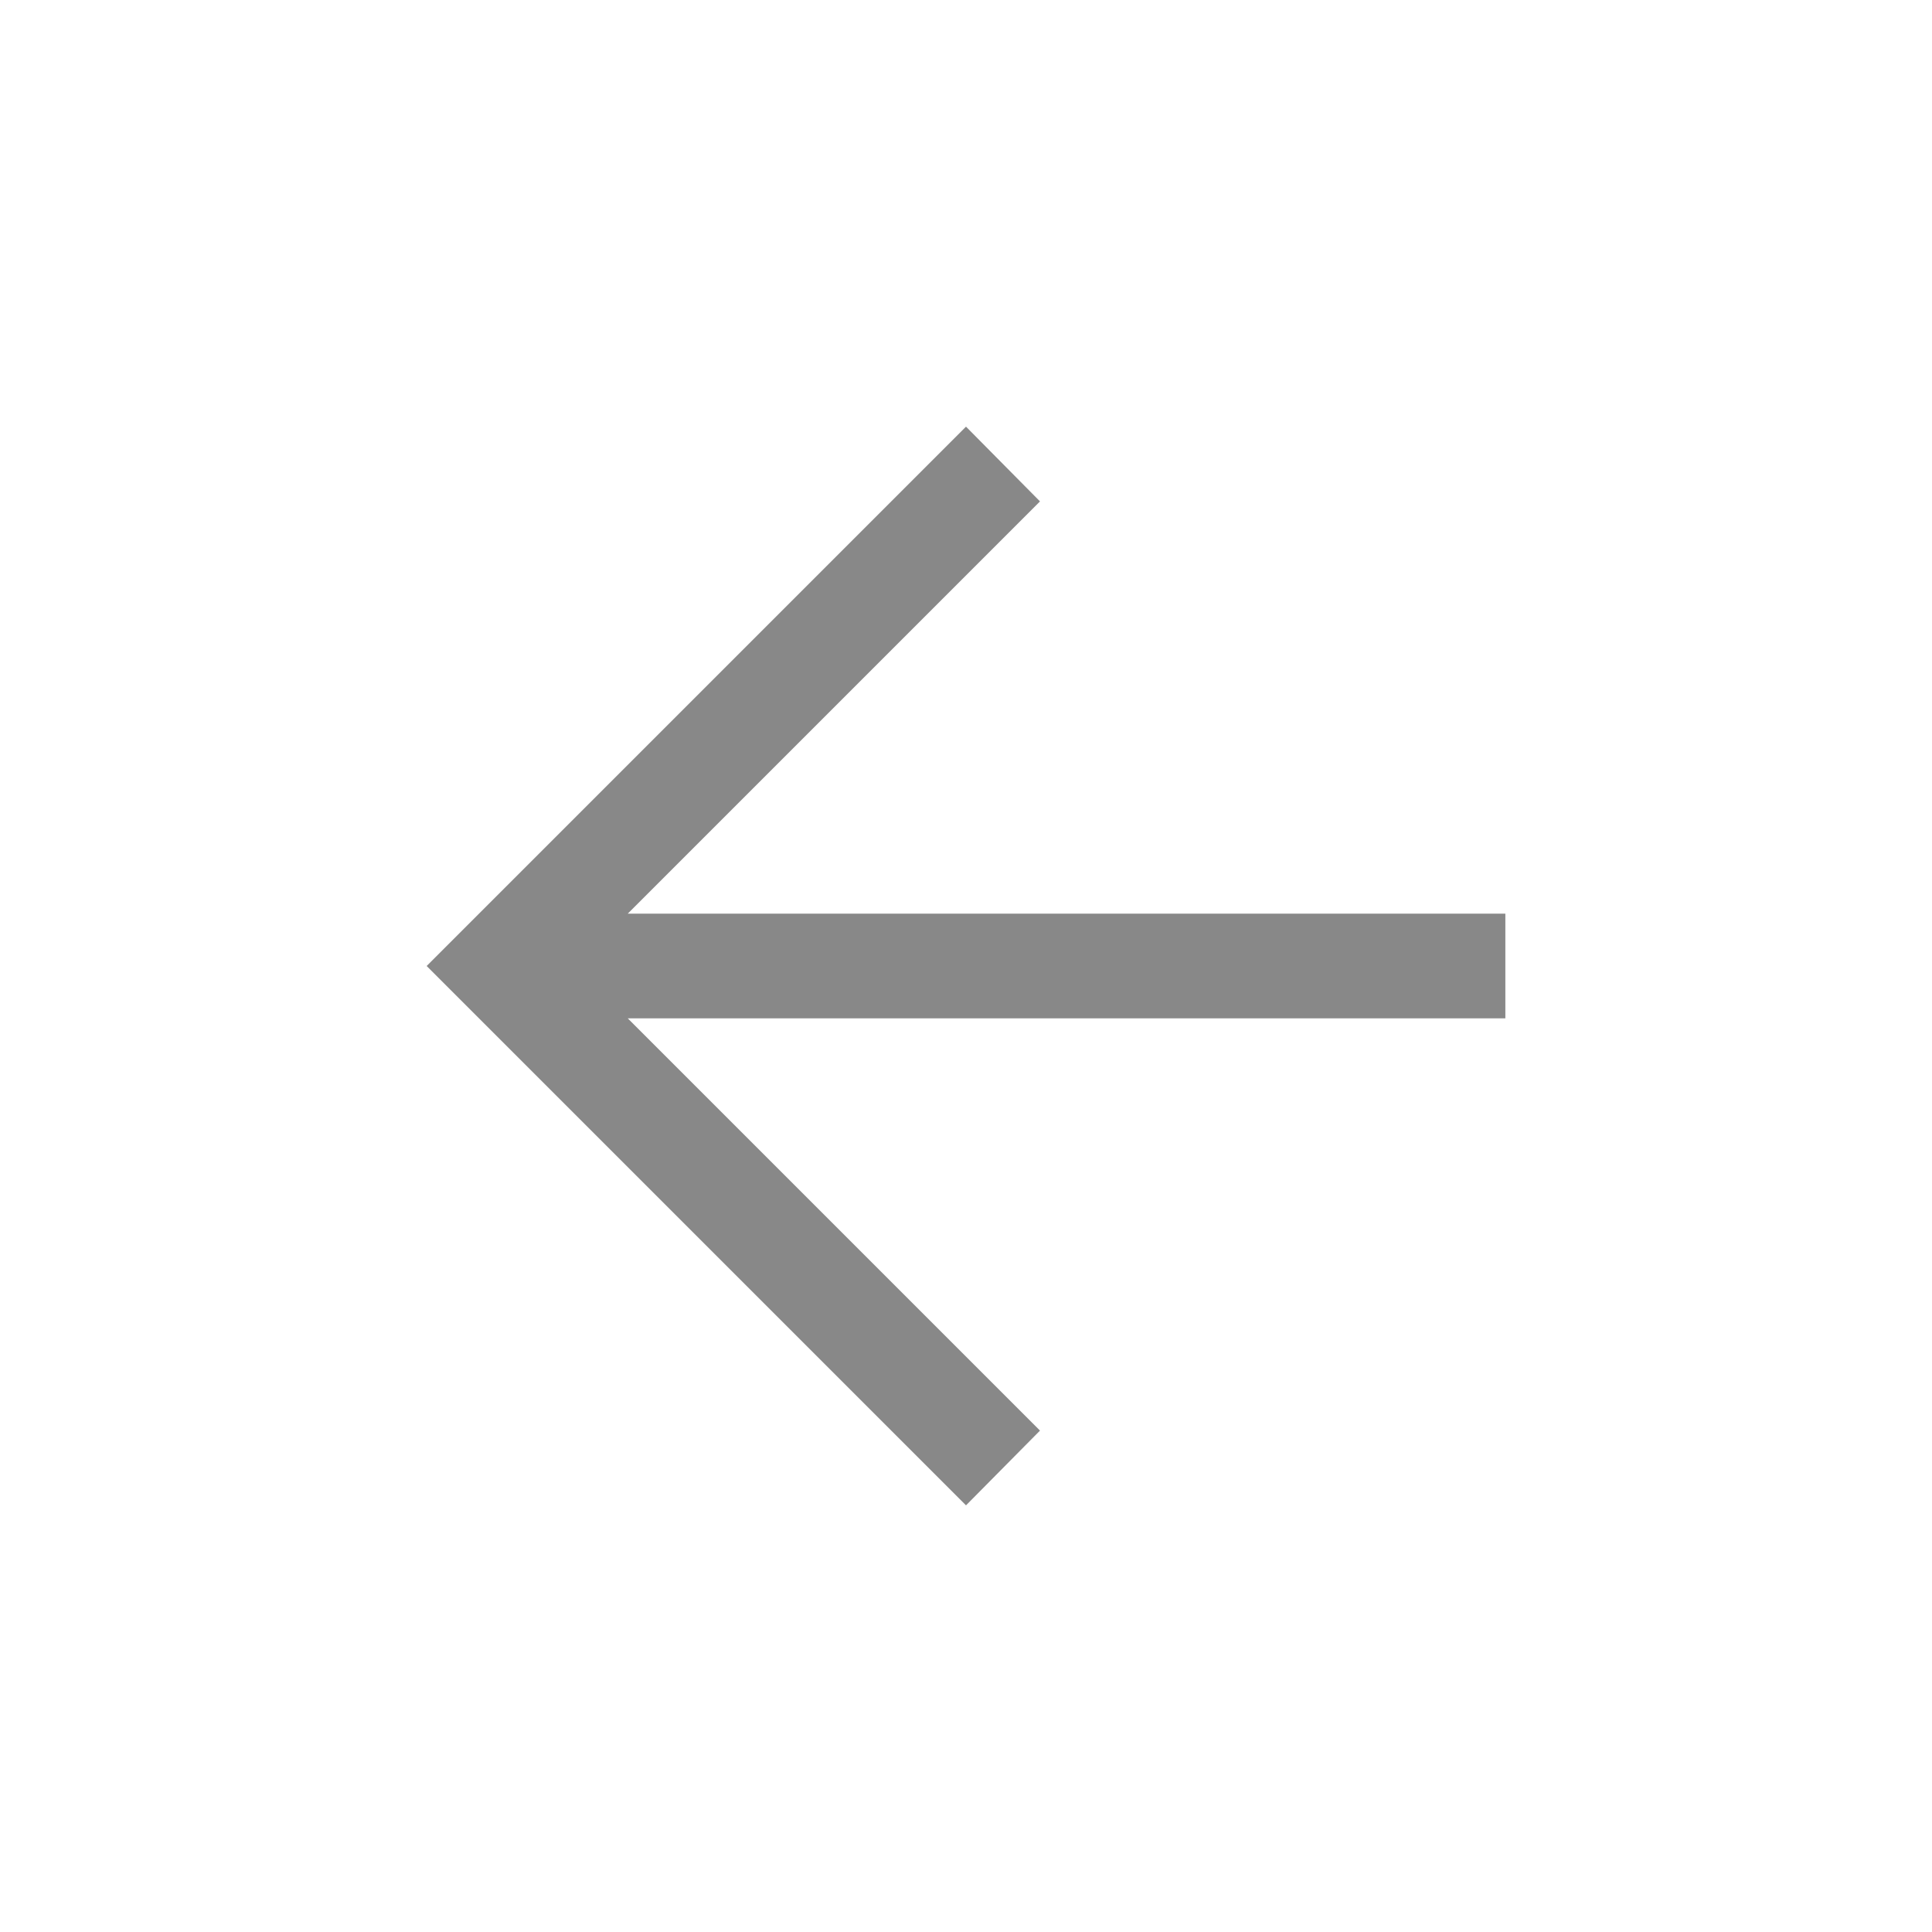
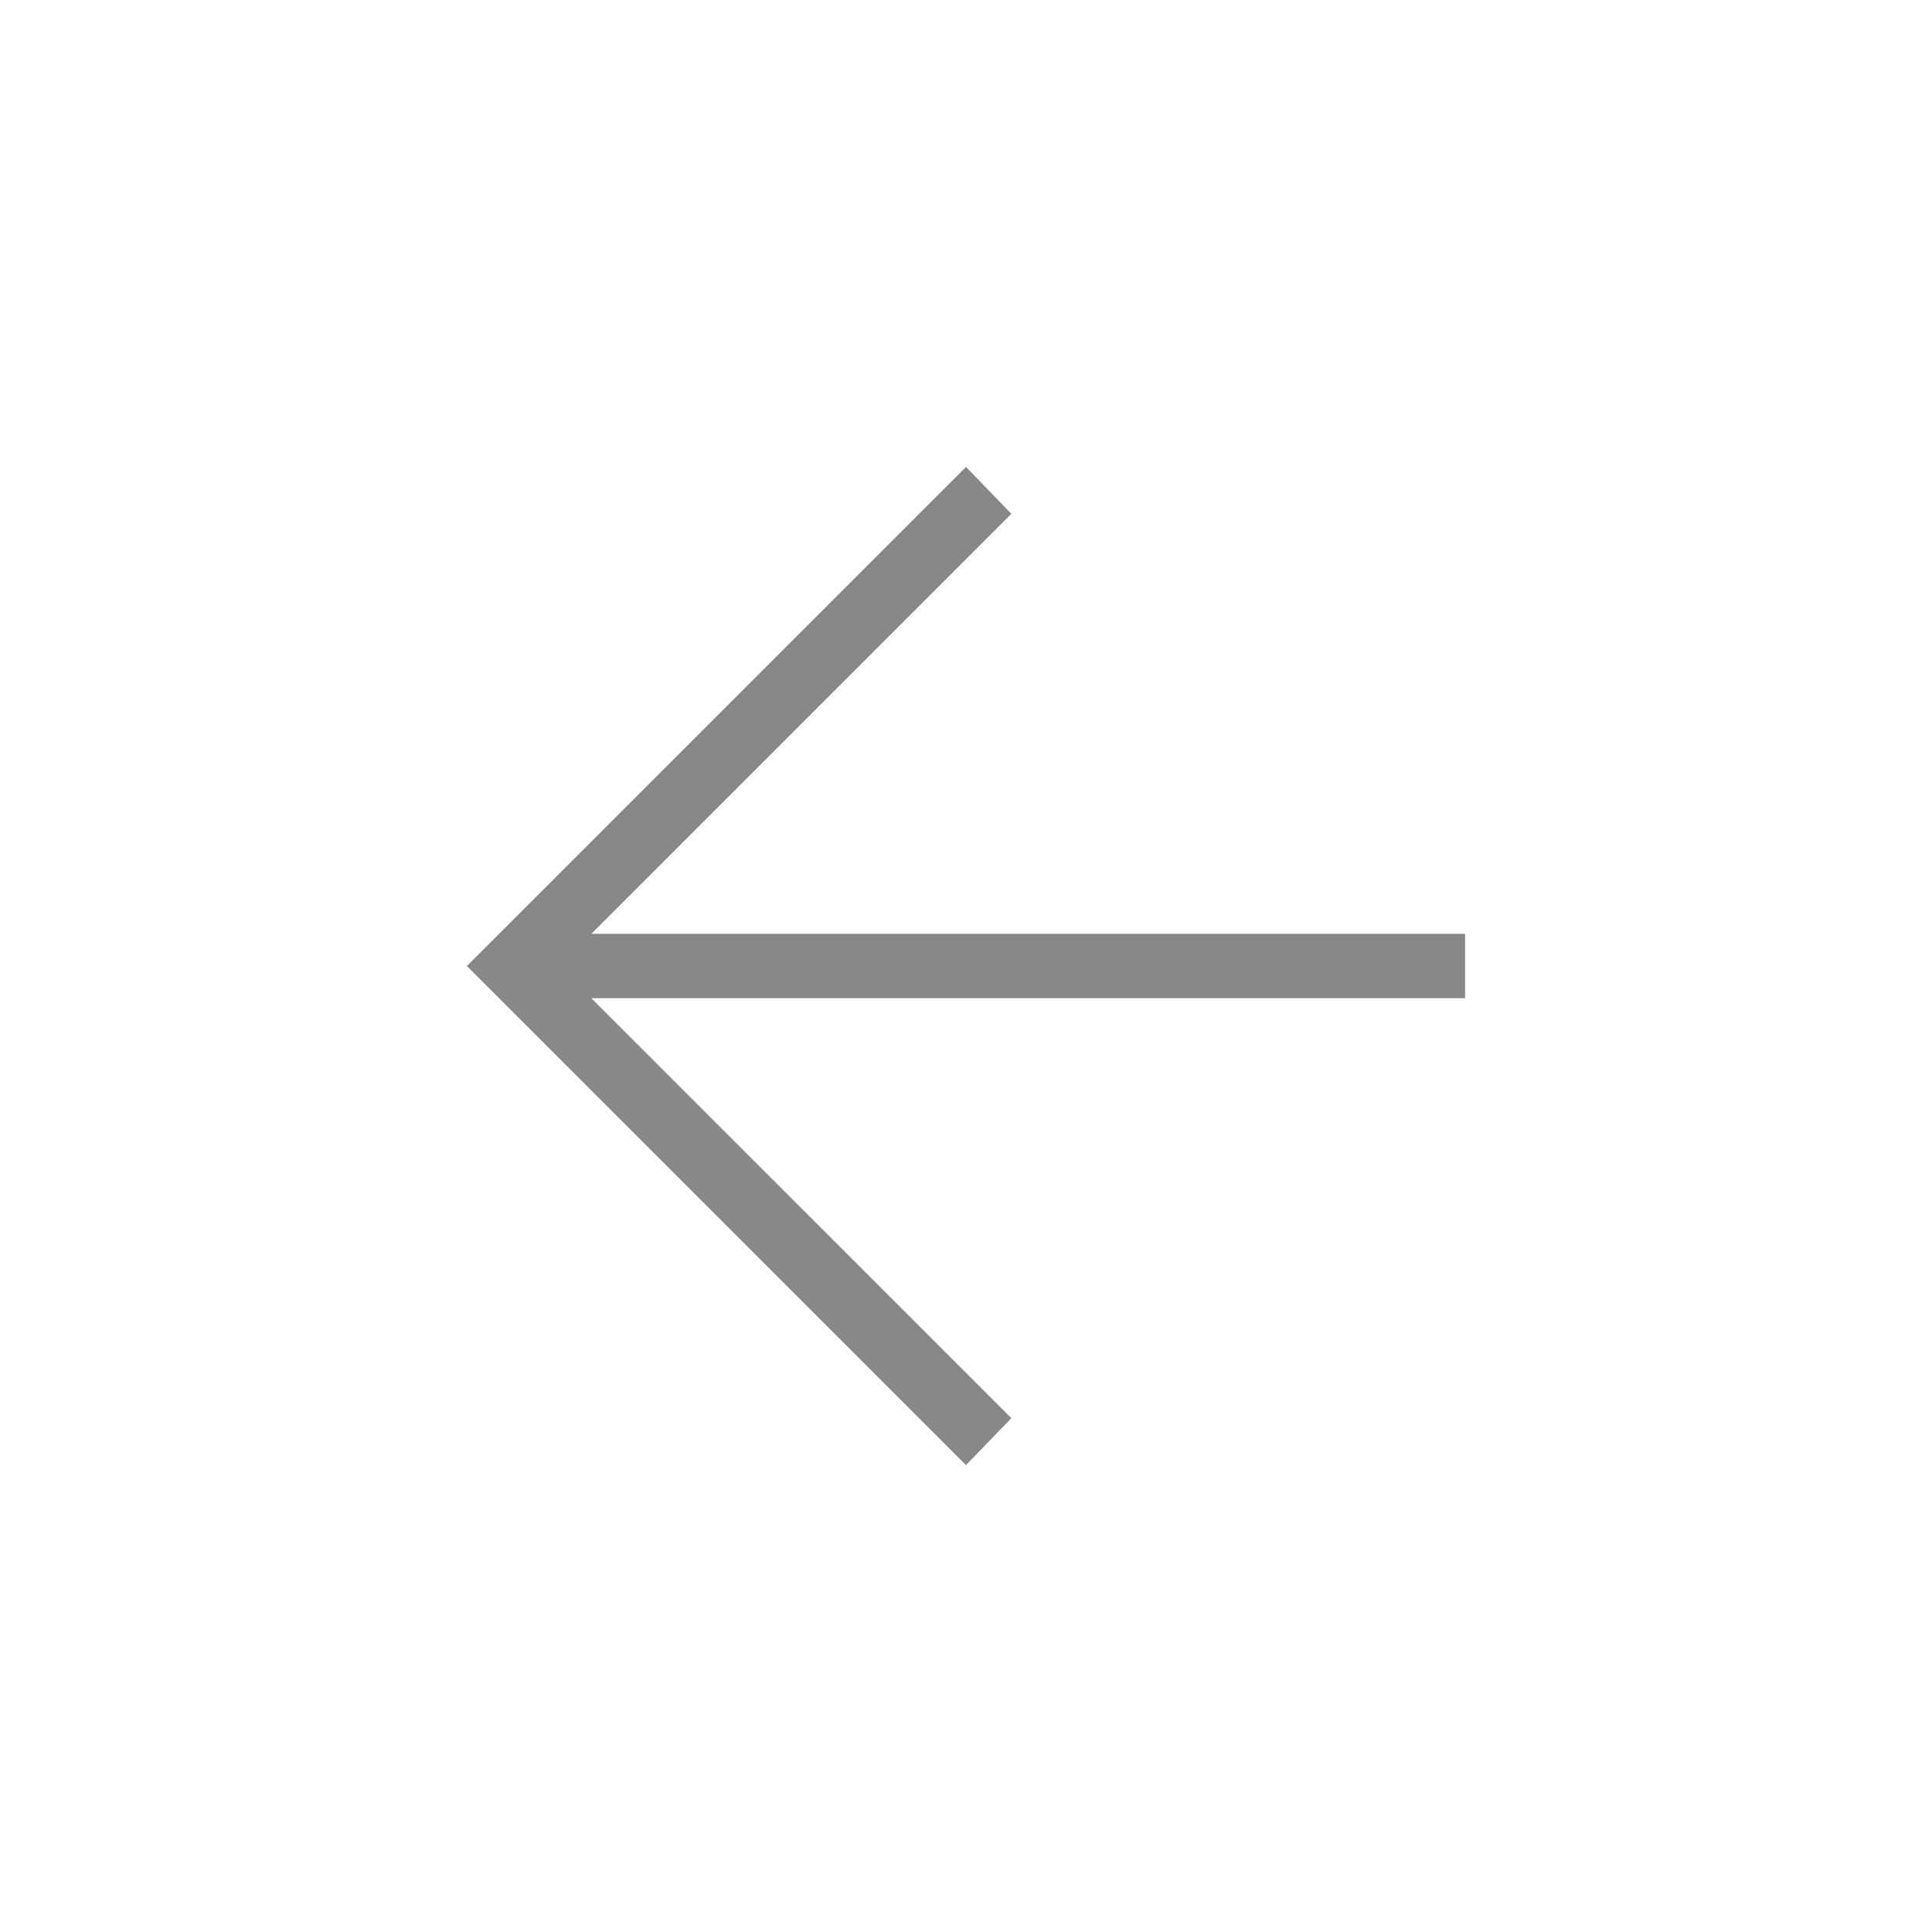
<svg xmlns="http://www.w3.org/2000/svg" height="20px" viewBox="0 -960 960 960" width="20px" fill="#888">
-   <path d="m311.92-454 204.85 204.85L480-212 212-480l268-268 36.77 37.15L311.92-506H748v52H311.92Z" />
+   <path d="m293.85-464 208.69 208.69L480-232 232-480l248-248 22.54 23.31L293.85-496H728v32H293.85Z" />
</svg>
